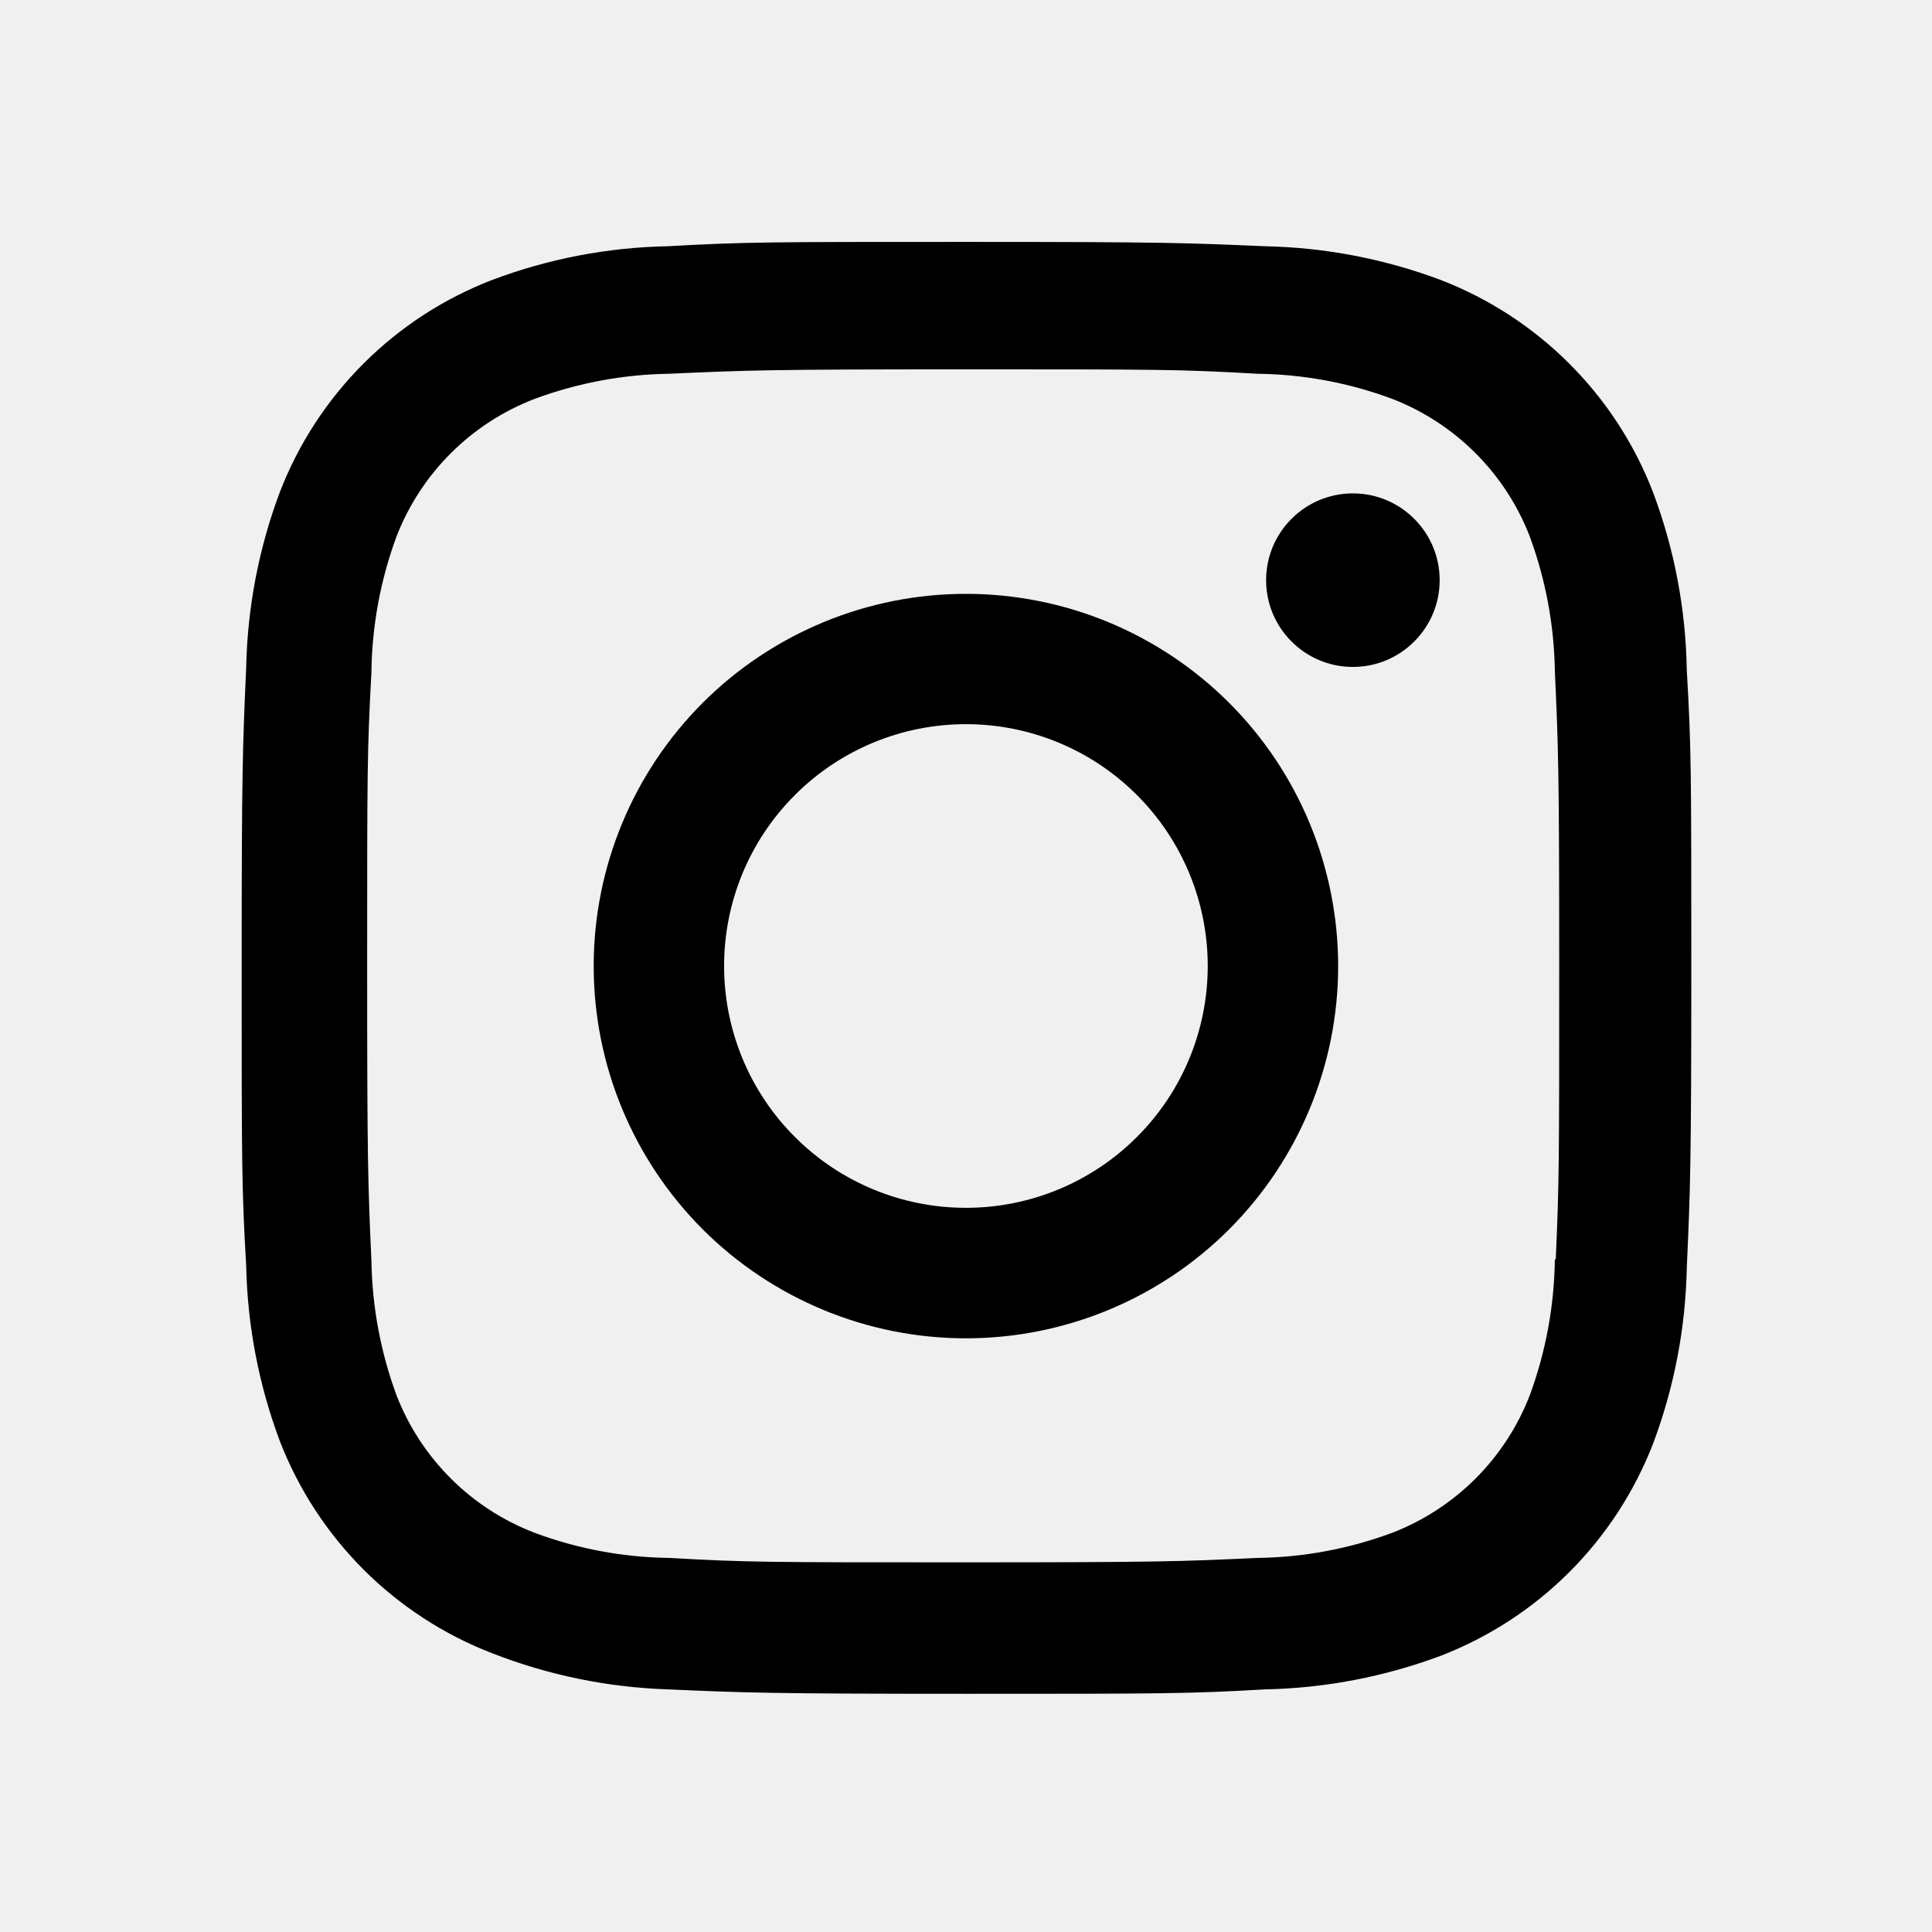
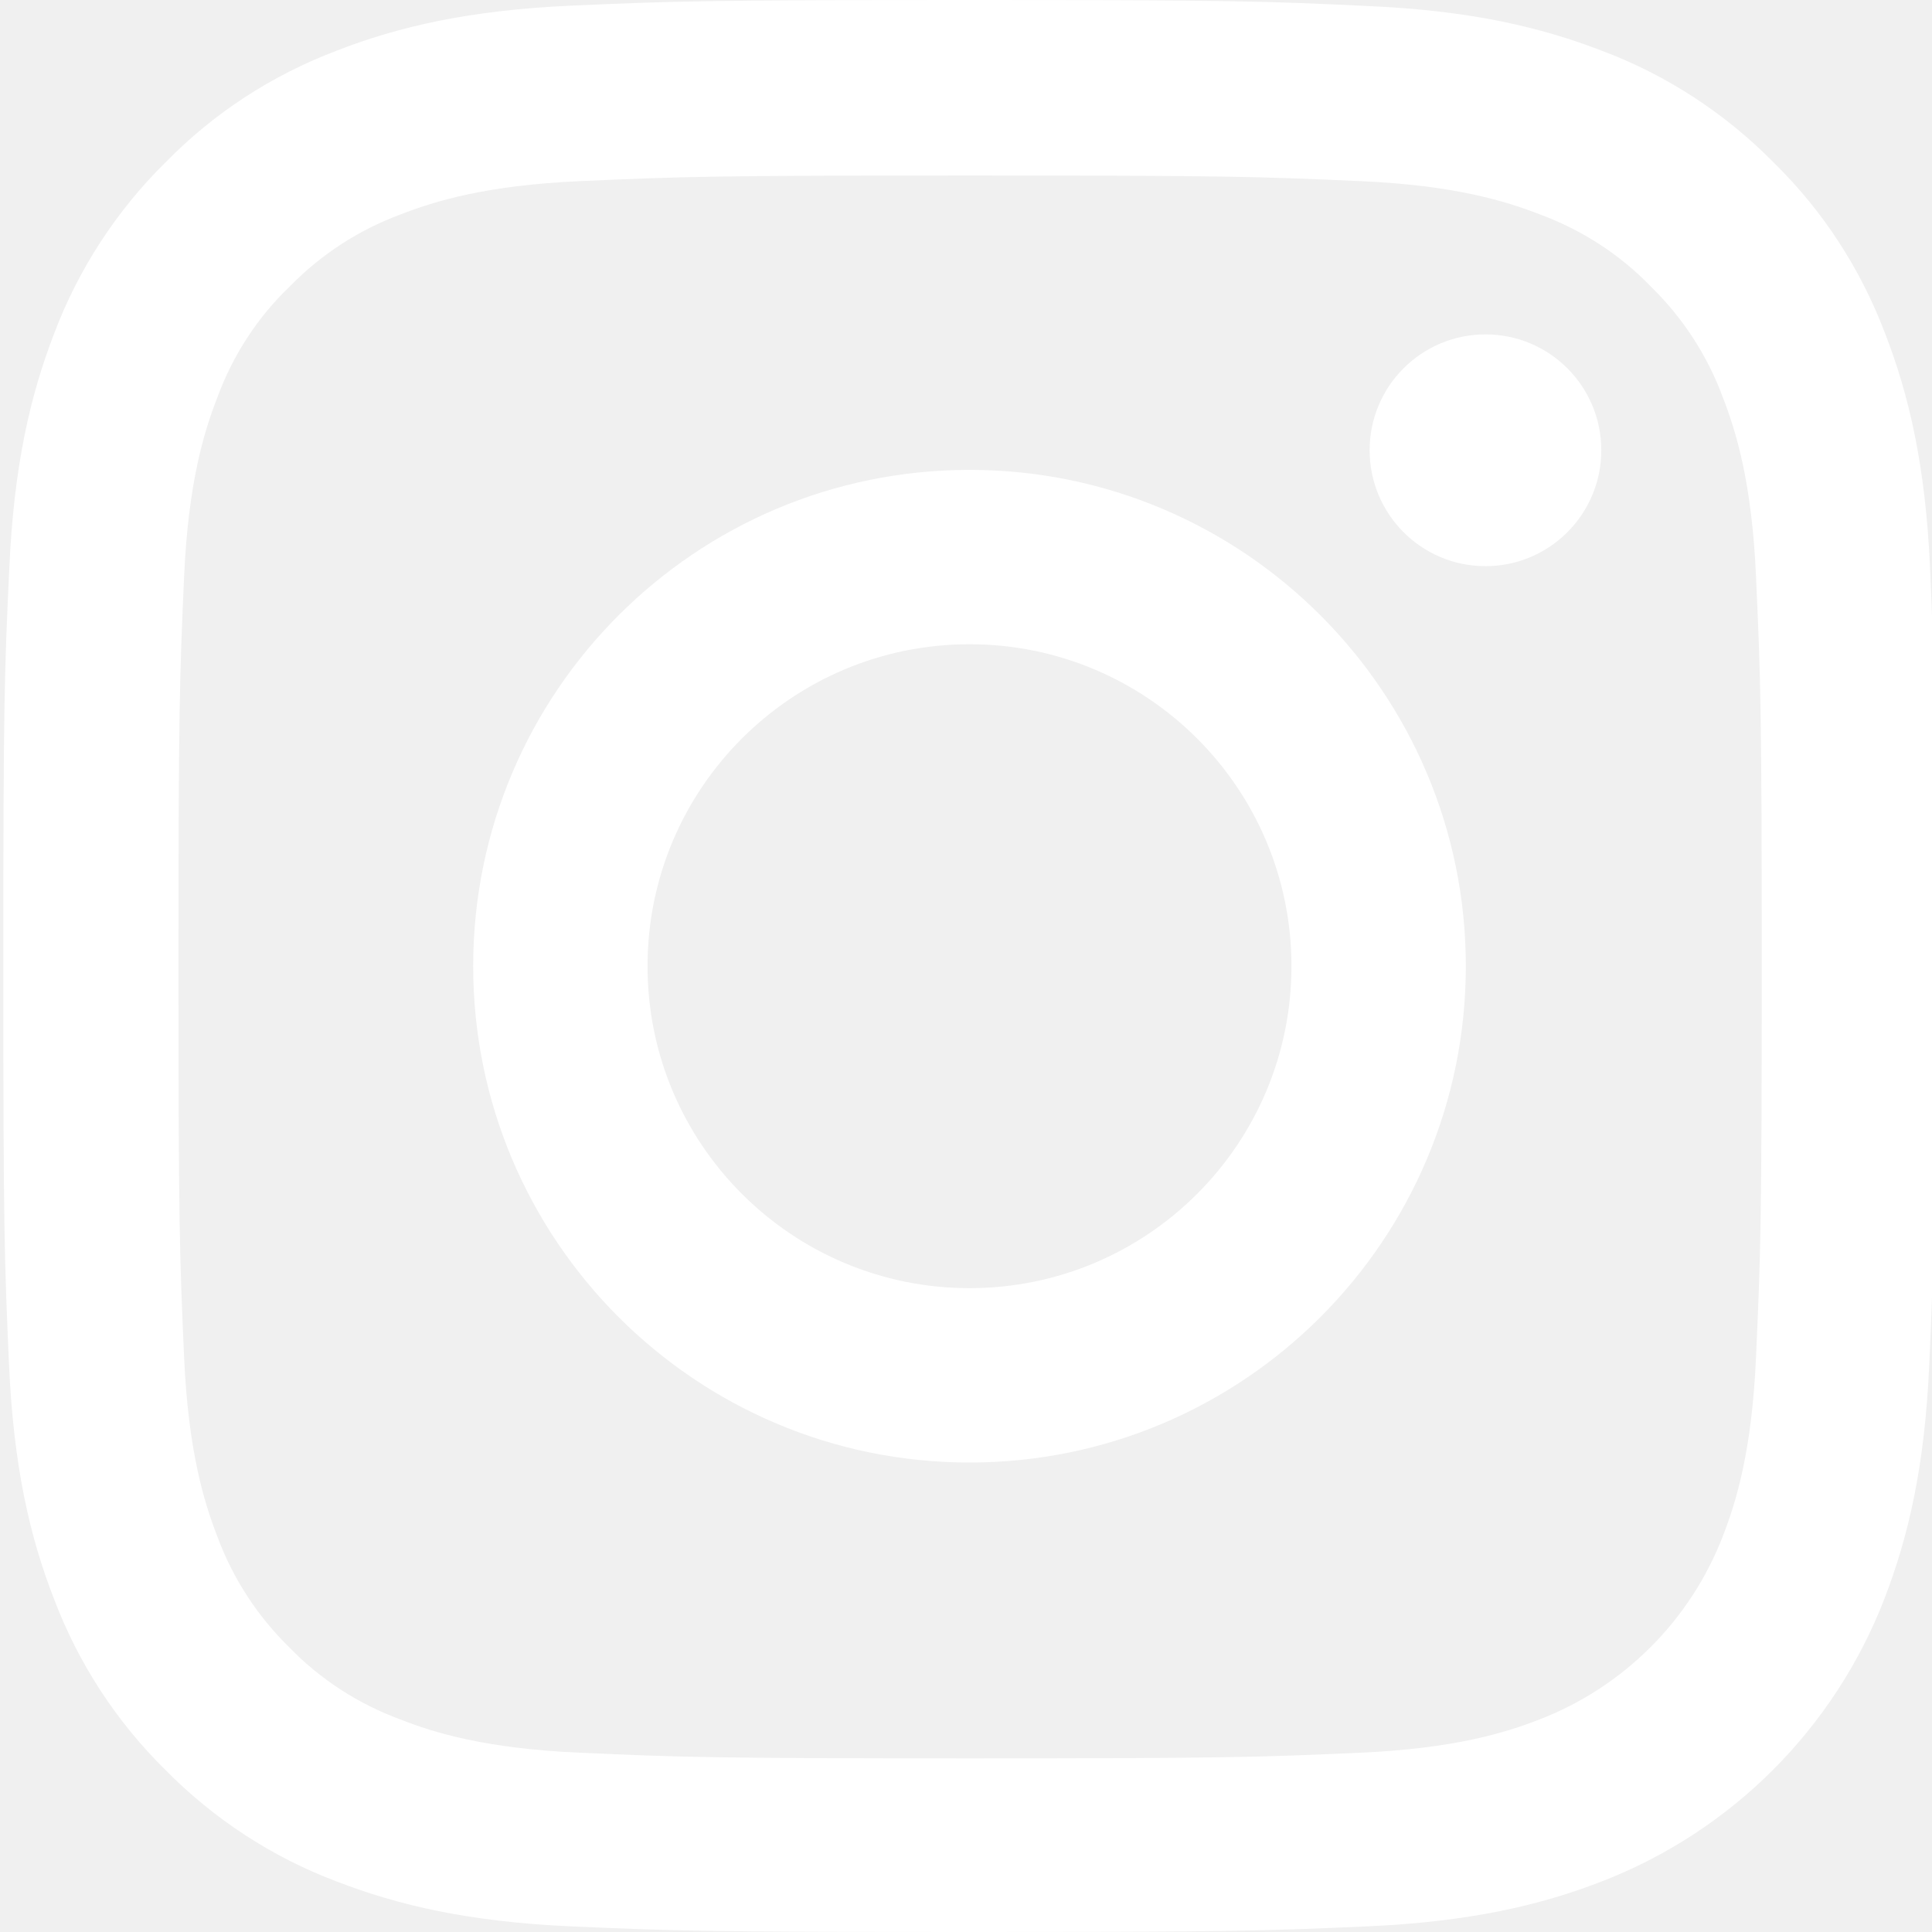
<svg xmlns="http://www.w3.org/2000/svg" width="24" height="24" viewBox="0 0 24 24" fill="none">
-   <path d="M11.999 7.377C10.773 7.377 9.597 7.864 8.729 8.731C7.862 9.598 7.375 10.775 7.375 12.001C7.375 13.227 7.862 14.403 8.729 15.271C9.597 16.138 10.773 16.625 11.999 16.625C13.225 16.625 14.402 16.138 15.269 15.271C16.136 14.403 16.623 13.227 16.623 12.001C16.623 10.775 16.136 9.598 15.269 8.731C14.402 7.864 13.225 7.377 11.999 7.377ZM11.999 15.004C11.202 15.004 10.438 14.688 9.875 14.124C9.311 13.561 8.995 12.797 8.995 12C8.995 11.203 9.311 10.439 9.875 9.876C10.438 9.312 11.202 8.996 11.999 8.996C12.796 8.996 13.56 9.312 14.123 9.876C14.687 10.439 15.003 11.203 15.003 12C15.003 12.797 14.687 13.561 14.123 14.124C13.56 14.688 12.796 15.004 11.999 15.004Z" fill="black" />
-   <path d="M16.806 8.285C17.401 8.285 17.884 7.802 17.884 7.207C17.884 6.612 17.401 6.129 16.806 6.129C16.211 6.129 15.728 6.612 15.728 7.207C15.728 7.802 16.211 8.285 16.806 8.285Z" fill="black" />
-   <path d="M20.533 6.111C20.302 5.513 19.948 4.97 19.494 4.517C19.041 4.064 18.498 3.71 17.9 3.479C17.2 3.216 16.461 3.074 15.714 3.059C14.751 3.017 14.446 3.005 12.004 3.005C9.562 3.005 9.249 3.005 8.294 3.059C7.547 3.073 6.809 3.215 6.11 3.479C5.512 3.71 4.969 4.063 4.515 4.517C4.062 4.97 3.708 5.513 3.477 6.111C3.214 6.811 3.073 7.55 3.058 8.297C3.015 9.259 3.002 9.564 3.002 12.007C3.002 14.449 3.002 14.76 3.058 15.717C3.073 16.465 3.214 17.203 3.477 17.904C3.709 18.502 4.063 19.044 4.516 19.498C4.97 19.951 5.513 20.305 6.111 20.536C6.808 20.809 7.547 20.961 8.296 20.986C9.259 21.028 9.564 21.041 12.006 21.041C14.448 21.041 14.761 21.041 15.716 20.986C16.463 20.971 17.202 20.829 17.902 20.567C18.5 20.335 19.043 19.981 19.496 19.528C19.949 19.075 20.303 18.532 20.535 17.934C20.798 17.234 20.939 16.496 20.954 15.748C20.997 14.786 21.01 14.481 21.01 12.038C21.01 9.595 21.01 9.285 20.954 8.328C20.942 7.57 20.8 6.82 20.533 6.111ZM19.315 15.643C19.308 16.219 19.203 16.79 19.004 17.331C18.854 17.72 18.624 18.073 18.329 18.368C18.034 18.662 17.681 18.892 17.292 19.042C16.757 19.24 16.192 19.346 15.622 19.353C14.672 19.397 14.404 19.408 11.968 19.408C9.53 19.408 9.281 19.408 8.313 19.353C7.743 19.346 7.178 19.241 6.644 19.042C6.254 18.893 5.899 18.664 5.603 18.369C5.307 18.074 5.076 17.721 4.925 17.331C4.728 16.796 4.623 16.232 4.614 15.662C4.571 14.712 4.561 14.444 4.561 12.008C4.561 9.571 4.561 9.322 4.614 8.353C4.62 7.777 4.726 7.206 4.925 6.666C5.23 5.877 5.855 5.256 6.644 4.954C7.179 4.756 7.743 4.651 8.313 4.643C9.264 4.6 9.531 4.588 11.968 4.588C14.405 4.588 14.655 4.588 15.622 4.643C16.192 4.65 16.757 4.755 17.292 4.954C17.681 5.104 18.034 5.334 18.329 5.629C18.624 5.924 18.854 6.277 19.004 6.666C19.201 7.201 19.306 7.765 19.315 8.335C19.358 9.286 19.369 9.553 19.369 11.99C19.369 14.426 19.369 14.688 19.326 15.644H19.315V15.643Z" fill="black" />
+   <g clip-path="url(#clip0)">
+     <path d="M23.976 7.056C23.919 5.781 23.713 4.904 23.418 4.144C23.113 3.338 22.644 2.616 22.03 2.016C21.43 1.407 20.703 0.933 19.906 0.633C19.142 0.338 18.27 0.131 16.995 0.075C15.71 0.014 15.302 0 12.044 0C8.785 0 8.377 0.014 7.097 0.07C5.822 0.127 4.946 0.333 4.186 0.628C3.38 0.933 2.658 1.402 2.057 2.016C1.448 2.616 0.975 3.343 0.674 4.14C0.379 4.904 0.173 5.776 0.116 7.051C0.055 8.336 0.041 8.744 0.041 12.002C0.041 15.261 0.055 15.669 0.112 16.949C0.168 18.224 0.374 19.101 0.67 19.86C0.975 20.667 1.448 21.389 2.057 21.989C2.658 22.598 3.384 23.072 4.181 23.372C4.946 23.667 5.817 23.873 7.093 23.93C8.373 23.986 8.781 24 12.039 24C15.298 24 15.705 23.986 16.985 23.93C18.261 23.873 19.137 23.667 19.897 23.372C21.51 22.748 22.785 21.473 23.409 19.86C23.704 19.096 23.91 18.224 23.966 16.949C24.023 15.669 24.037 15.261 24.037 12.002C24.037 8.744 24.032 8.336 23.976 7.056ZM21.814 16.855C21.763 18.027 21.566 18.66 21.402 19.082C20.999 20.127 20.169 20.957 19.123 21.36C18.701 21.525 18.064 21.721 16.896 21.773C15.63 21.829 15.251 21.843 12.049 21.843C8.846 21.843 8.462 21.829 7.201 21.773C6.028 21.721 5.396 21.525 4.974 21.36C4.453 21.168 3.98 20.863 3.595 20.465C3.197 20.076 2.892 19.607 2.7 19.087C2.536 18.665 2.339 18.027 2.287 16.86C2.231 15.594 2.217 15.214 2.217 12.012C2.217 8.809 2.231 8.425 2.287 7.164C2.339 5.992 2.536 5.359 2.7 4.937C2.892 4.416 3.197 3.943 3.6 3.558C3.989 3.16 4.458 2.855 4.978 2.663C5.4 2.499 6.038 2.302 7.205 2.25C8.471 2.194 8.851 2.18 12.053 2.18C15.26 2.18 15.64 2.194 16.901 2.25C18.073 2.302 18.706 2.499 19.128 2.663C19.648 2.855 20.122 3.16 20.506 3.558C20.905 3.948 21.21 4.416 21.402 4.937C21.566 5.359 21.763 5.996 21.814 7.164C21.871 8.43 21.885 8.809 21.885 12.012C21.885 15.214 21.871 15.589 21.814 16.855Z" fill="white" />
+     <path d="M12.044 5.837C8.64 5.837 5.878 8.599 5.878 12.002C5.878 15.406 8.64 18.168 12.044 18.168C15.447 18.168 18.209 15.406 18.209 12.002C18.209 8.599 15.447 5.837 12.044 5.837ZM12.044 16.002C9.835 16.002 8.044 14.211 8.044 12.002C8.044 9.794 9.835 8.003 12.044 8.003C14.252 8.003 16.043 9.794 16.043 12.002C16.043 14.211 14.252 16.002 12.044 16.002Z" fill="white" />
+     <path d="M19.892 5.593C19.892 6.388 19.248 7.033 18.453 7.033C17.658 7.033 17.014 6.388 17.014 5.593C17.014 4.798 17.658 4.154 18.453 4.154C19.248 4.154 19.892 4.798 19.892 5.593Z" fill="white" />
+   </g>
+   <defs>
+     <clipPath id="clip0">
+       <rect width="24" height="24" fill="white" />
+     </clipPath>
+   </defs>
</svg>
